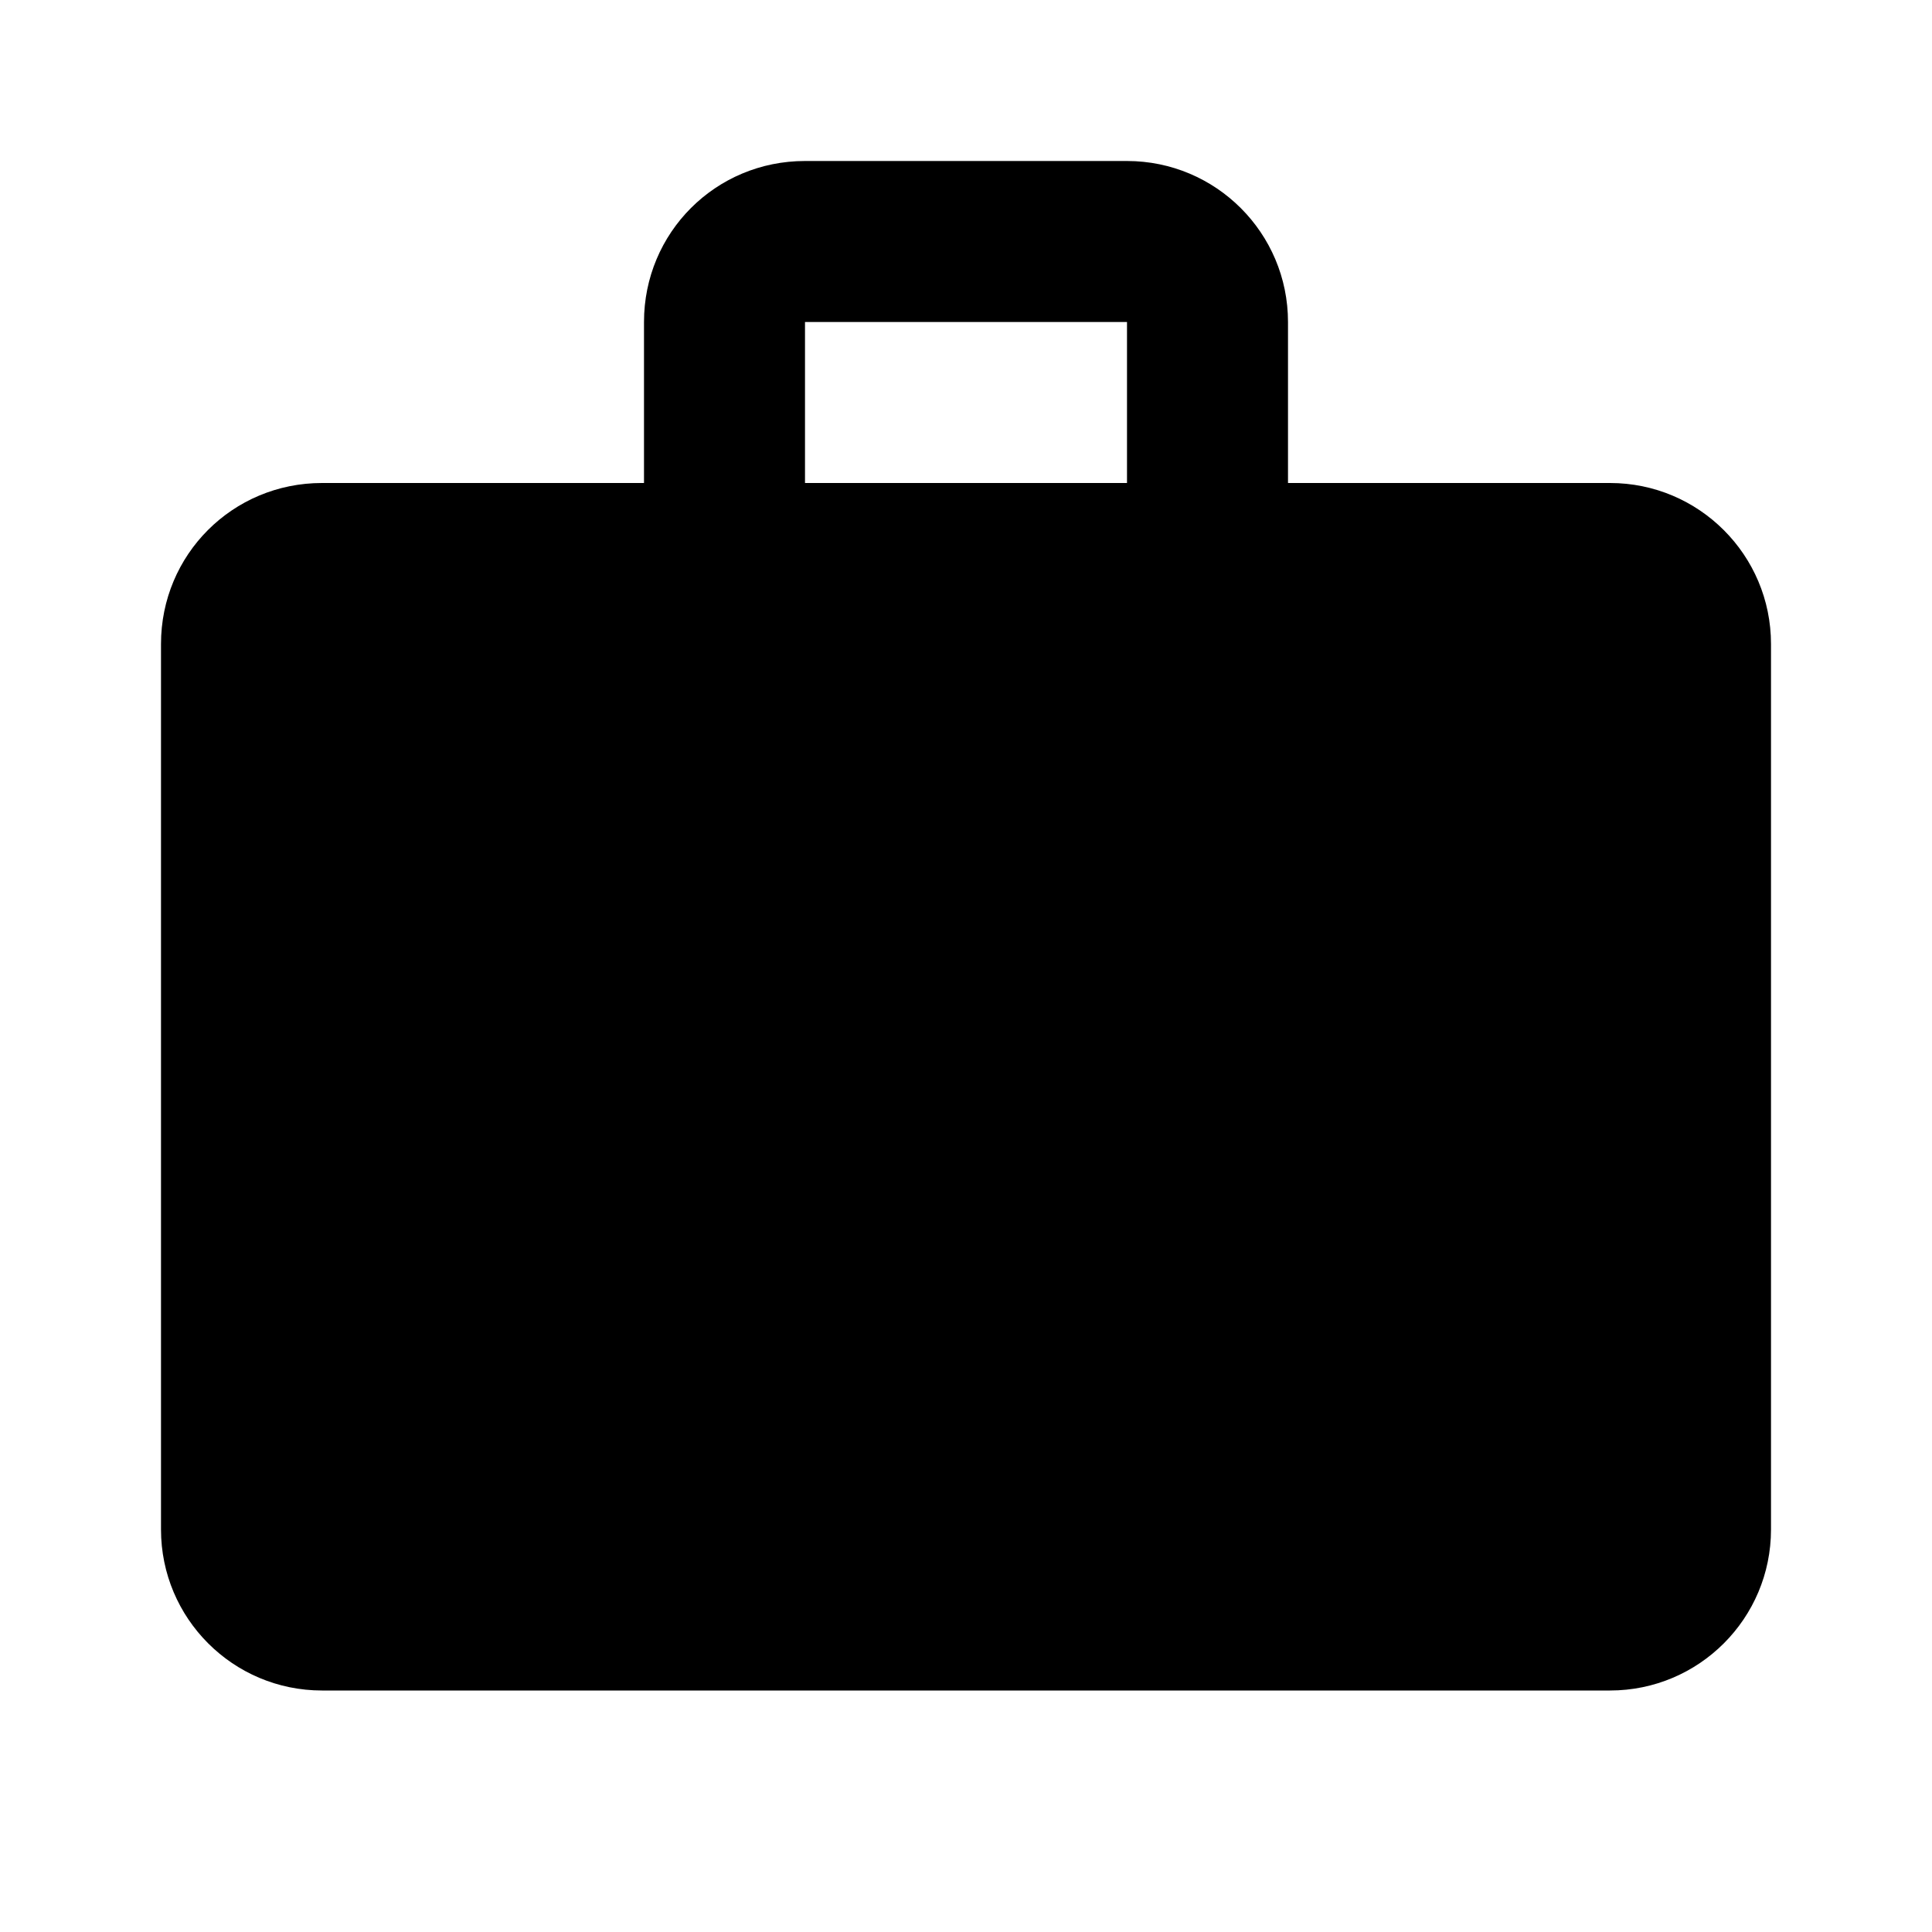
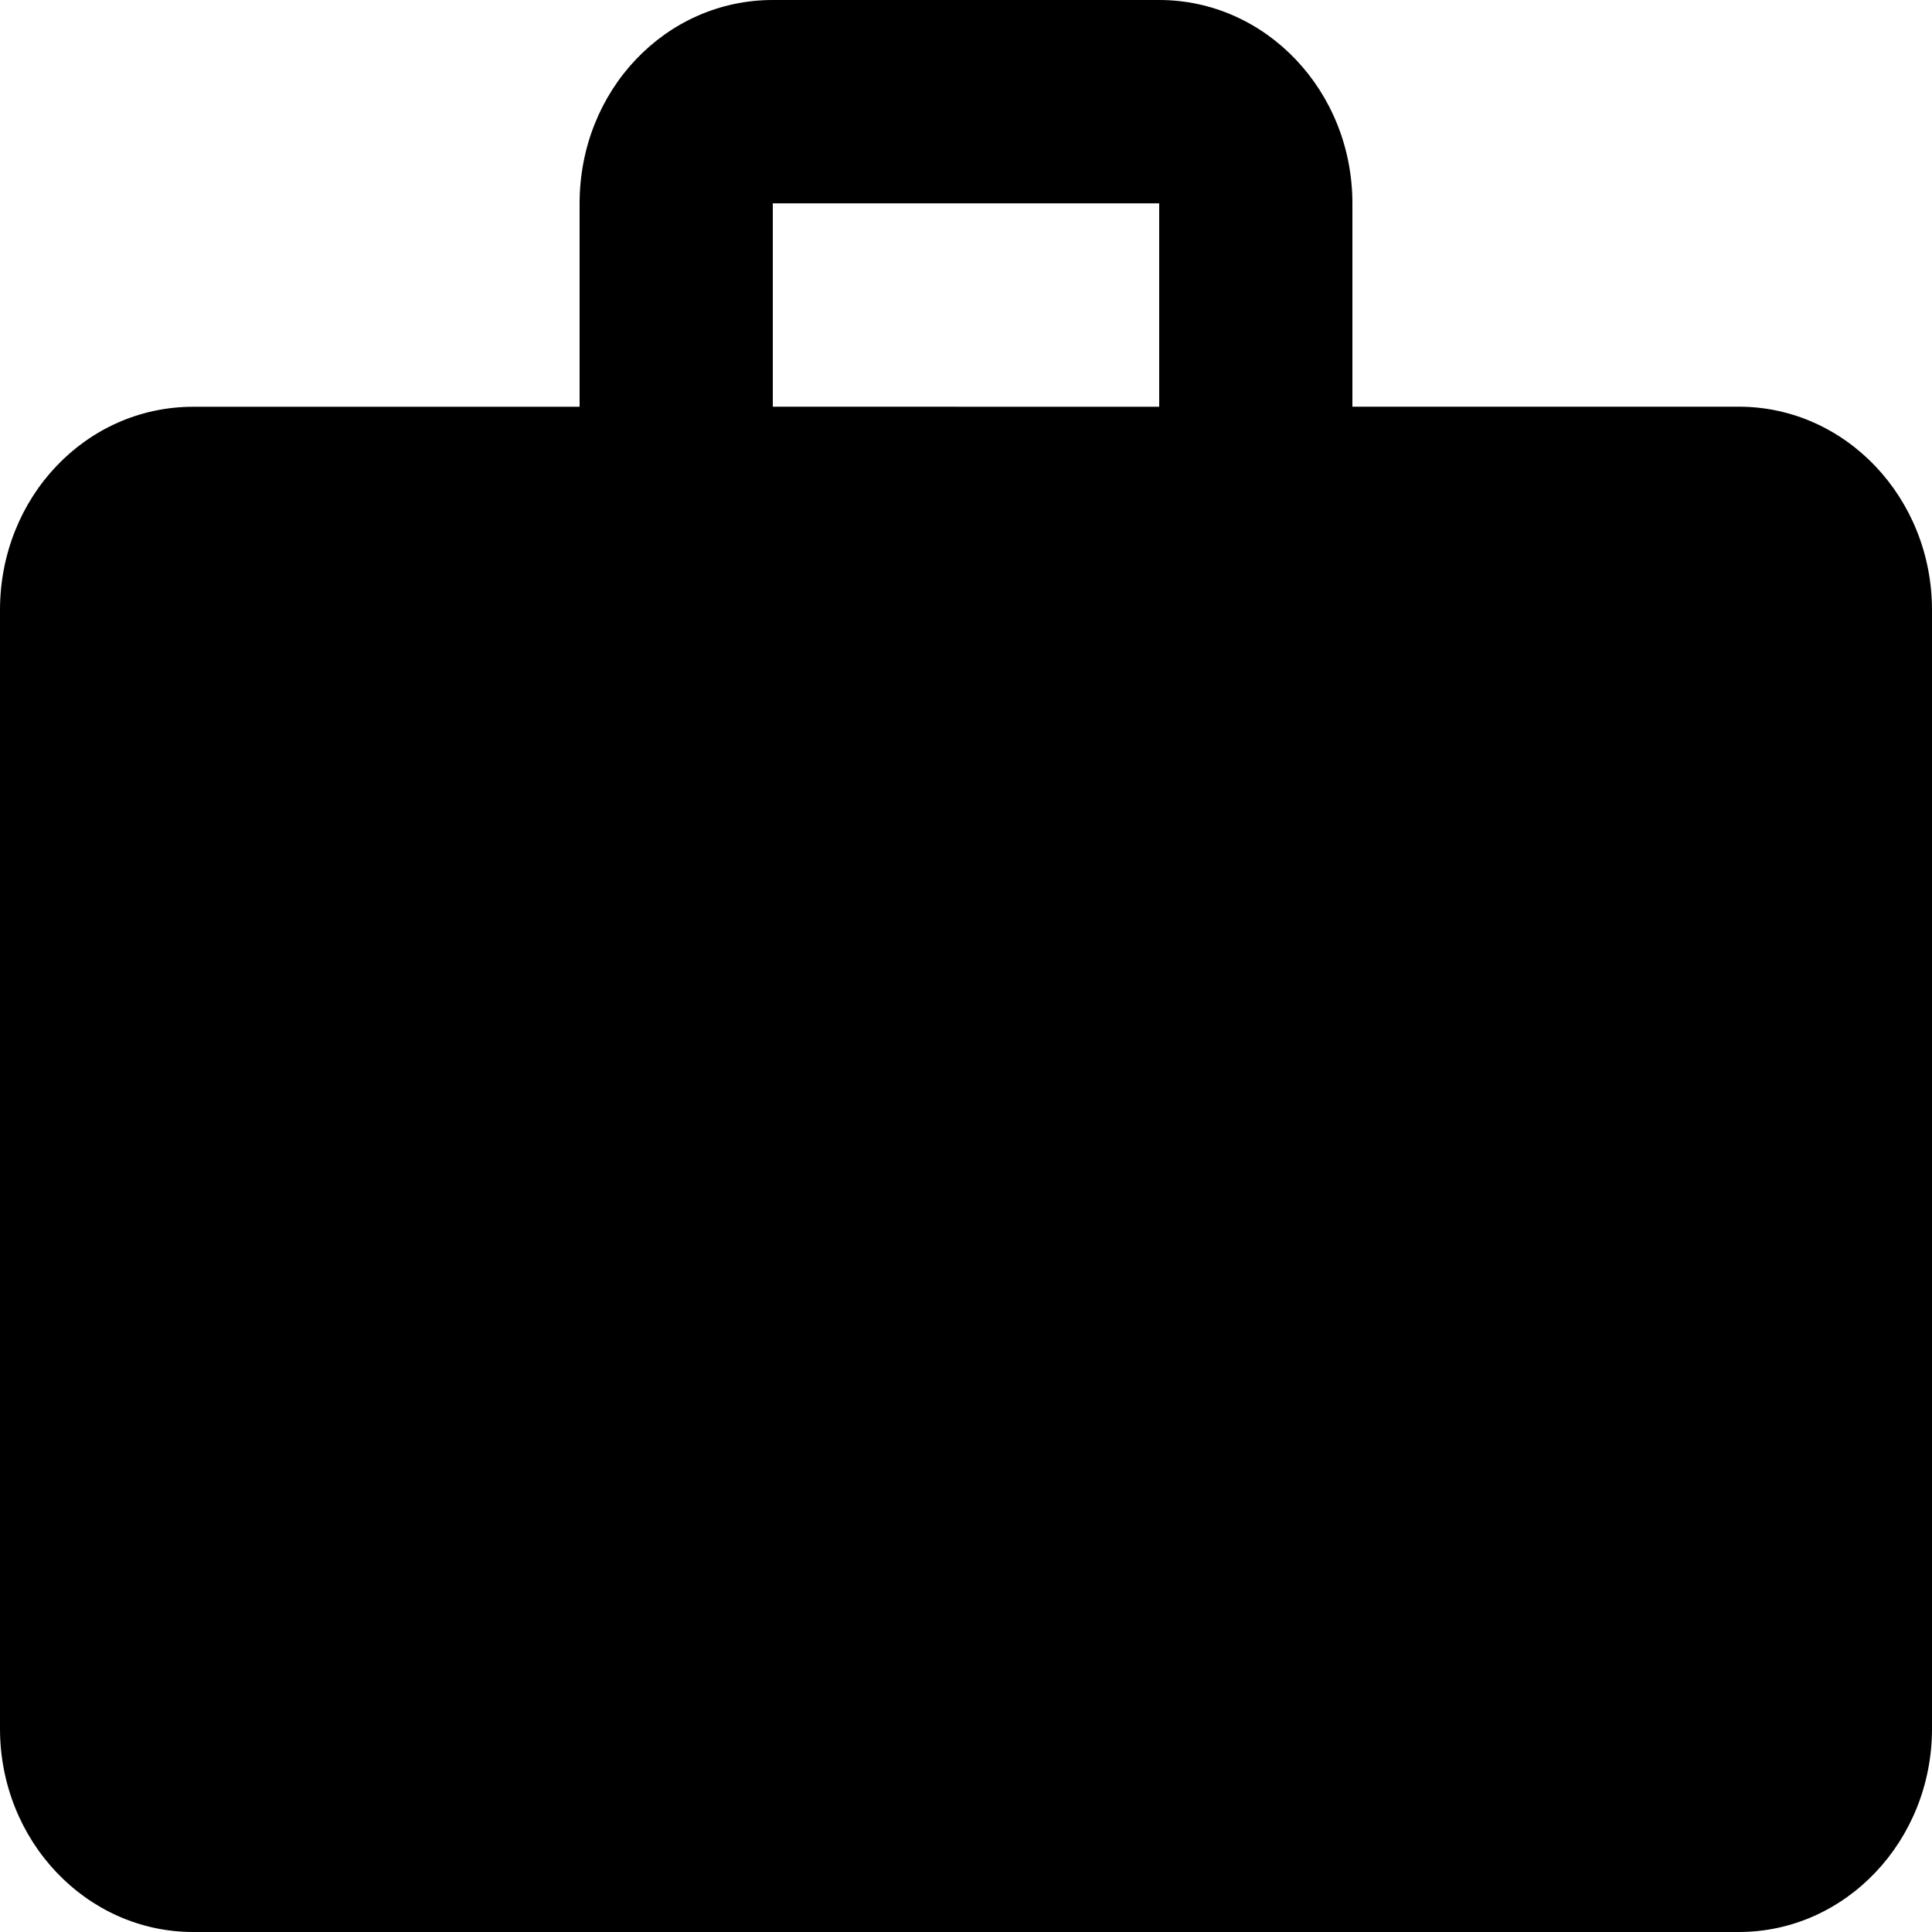
- <svg xmlns="http://www.w3.org/2000/svg" width="1em" height="1em" viewBox="0 0 24 24">
-   <path fill="currentColor" d="M10 2h4a2 2 0 0 1 2 2v2h4a2 2 0 0 1 2 2v11a2 2 0 0 1-2 2H4a2 2 0 0 1-2-2V8c0-1.11.89-2 2-2h4V4c0-1.11.89-2 2-2m4 4V4h-4v2z" />
+ <svg xmlns="http://www.w3.org/2000/svg" width="1em" height="1em" viewBox="0 0 24 24" version="1.1" id="svg1">
+   <defs id="defs1" />
+   <path fill="currentColor" d="m 9.6,0 h 4.8 a 2.4,2.526 0 0 1 2.4,2.526 v 2.526 h 4.8 A 2.4,2.526 0 0 1 24,7.579 V 21.474 A 2.4,2.526 0 0 1 21.6,24 H 2.4 A 2.4,2.526 0 0 1 0,21.474 V 7.579 C 0,6.177 1.068,5.053 2.4,5.053 H 7.2 V 2.526 C 7.2,1.124 8.268,0 9.6,0 m 4.8,5.053 V 2.526 H 9.6 v 2.526 z" id="path1" style="stroke-width:1.231" />
</svg>
